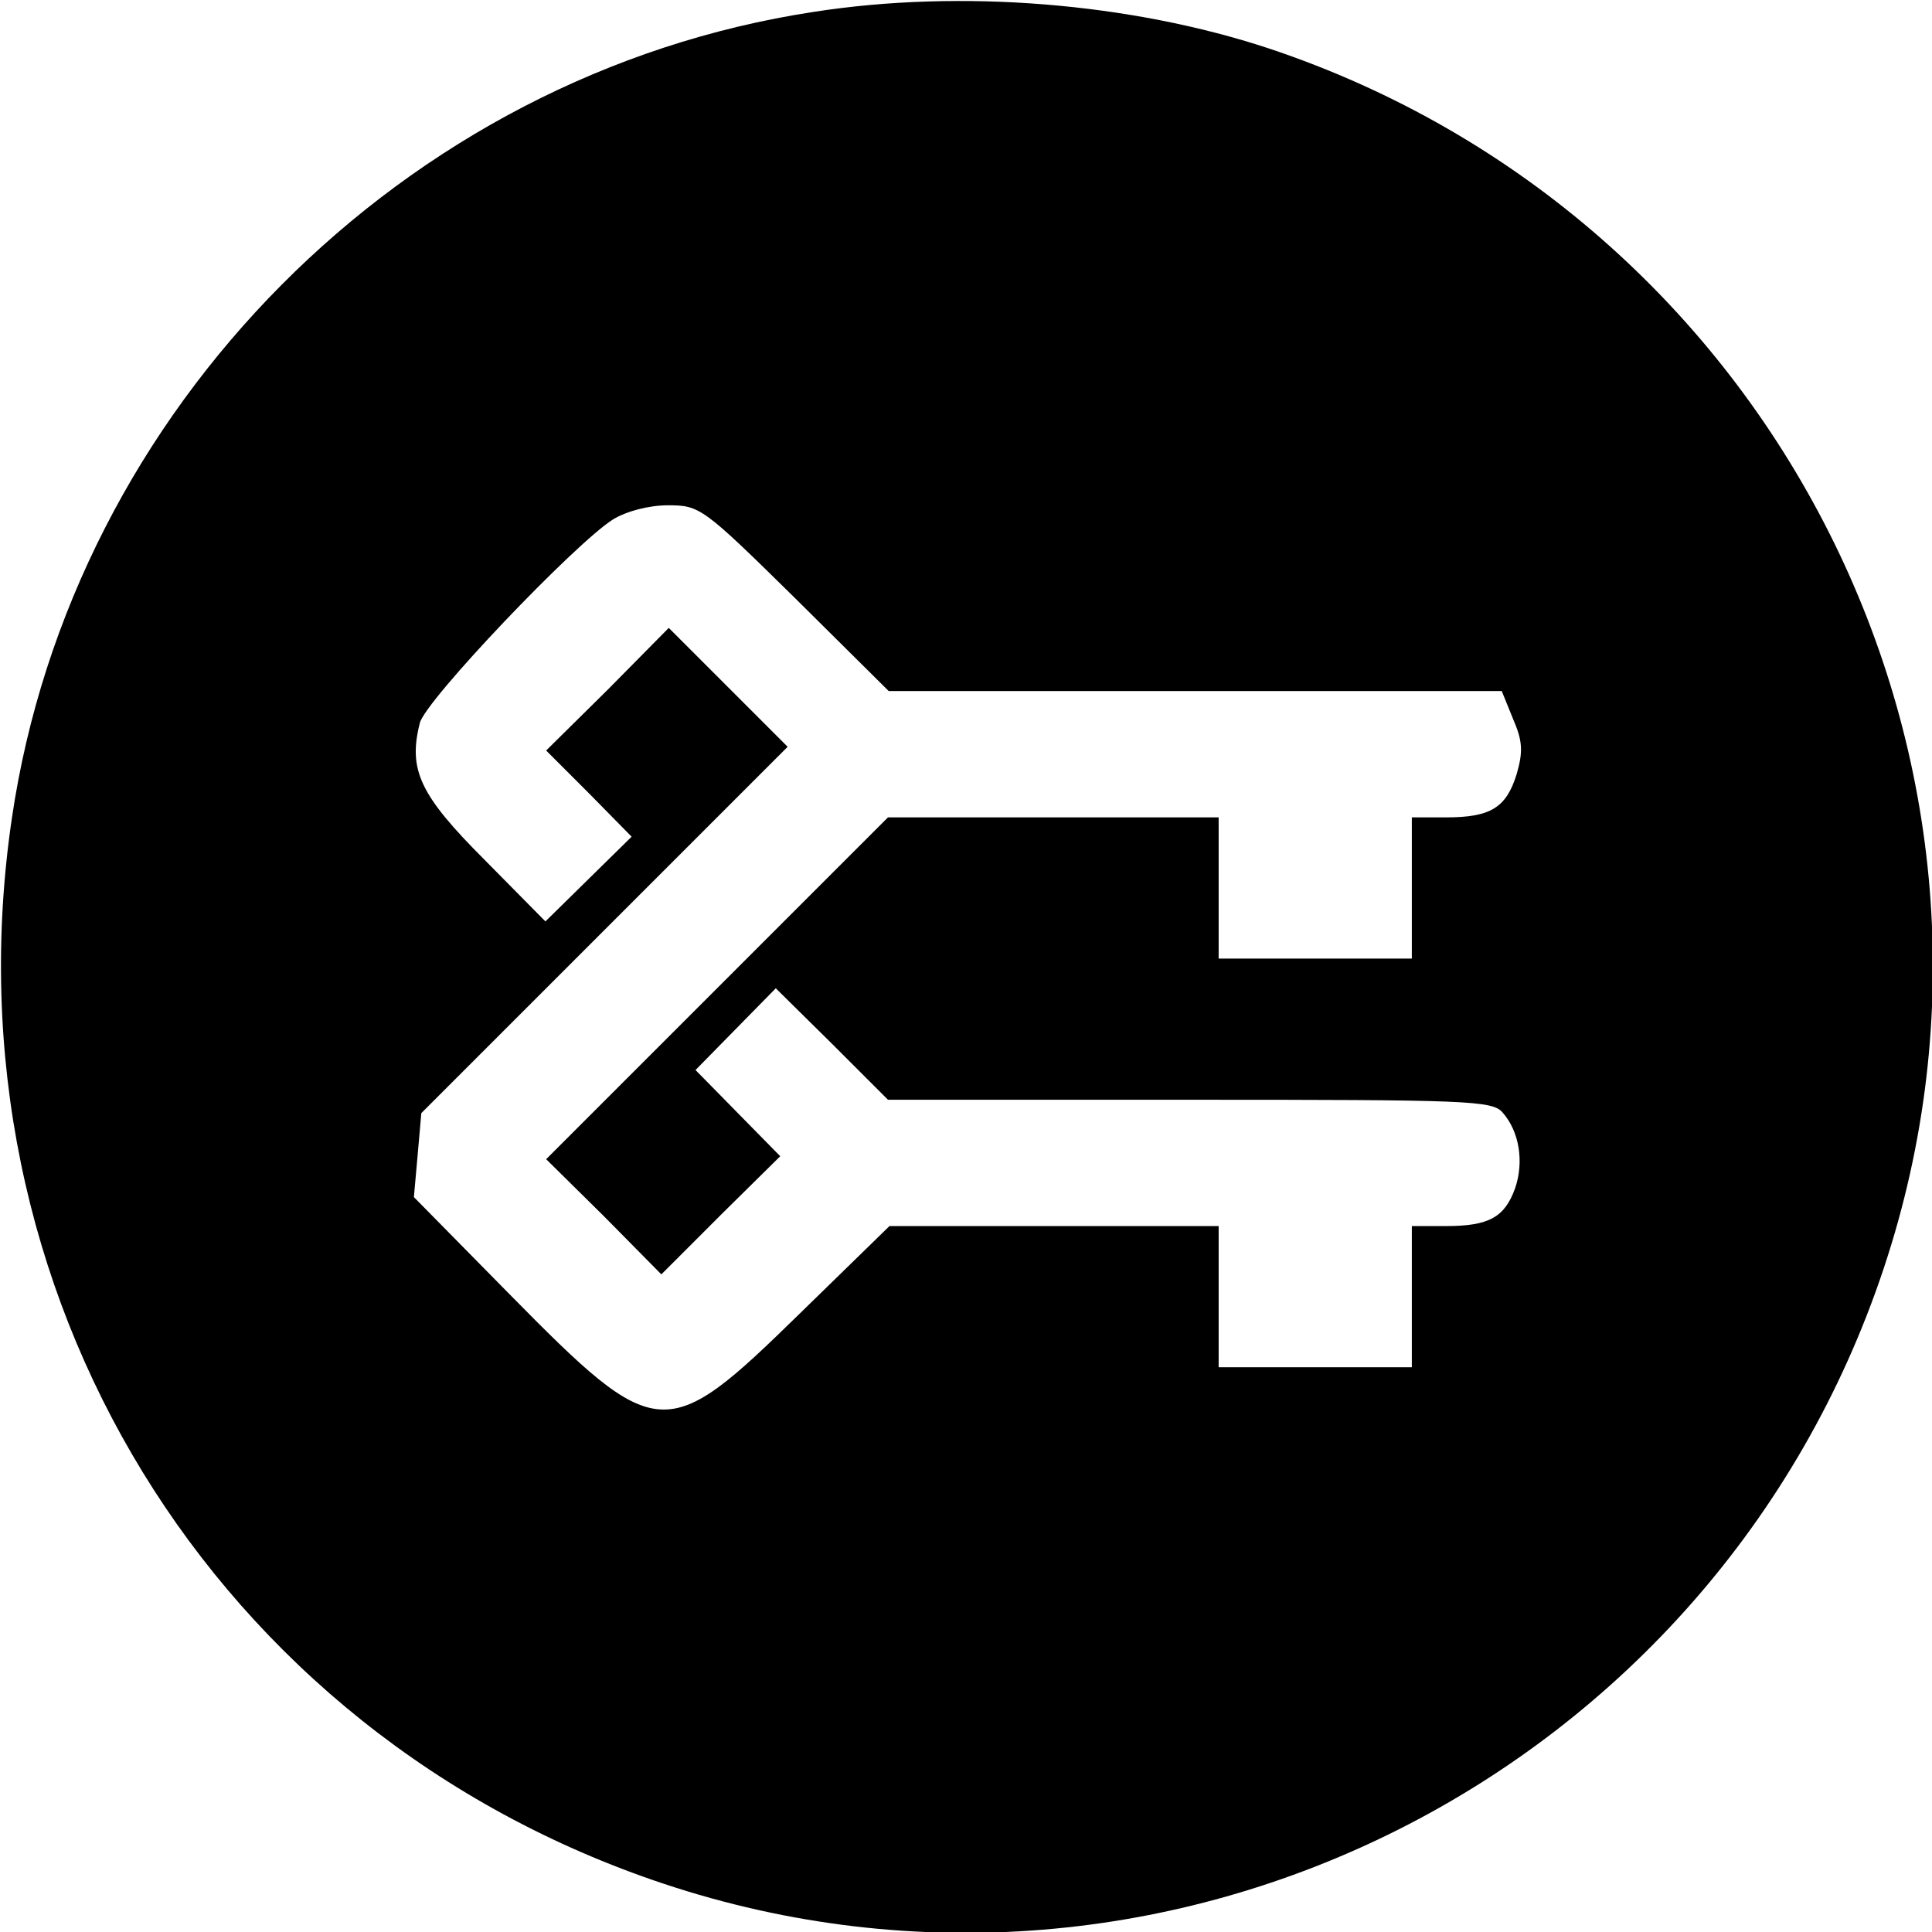
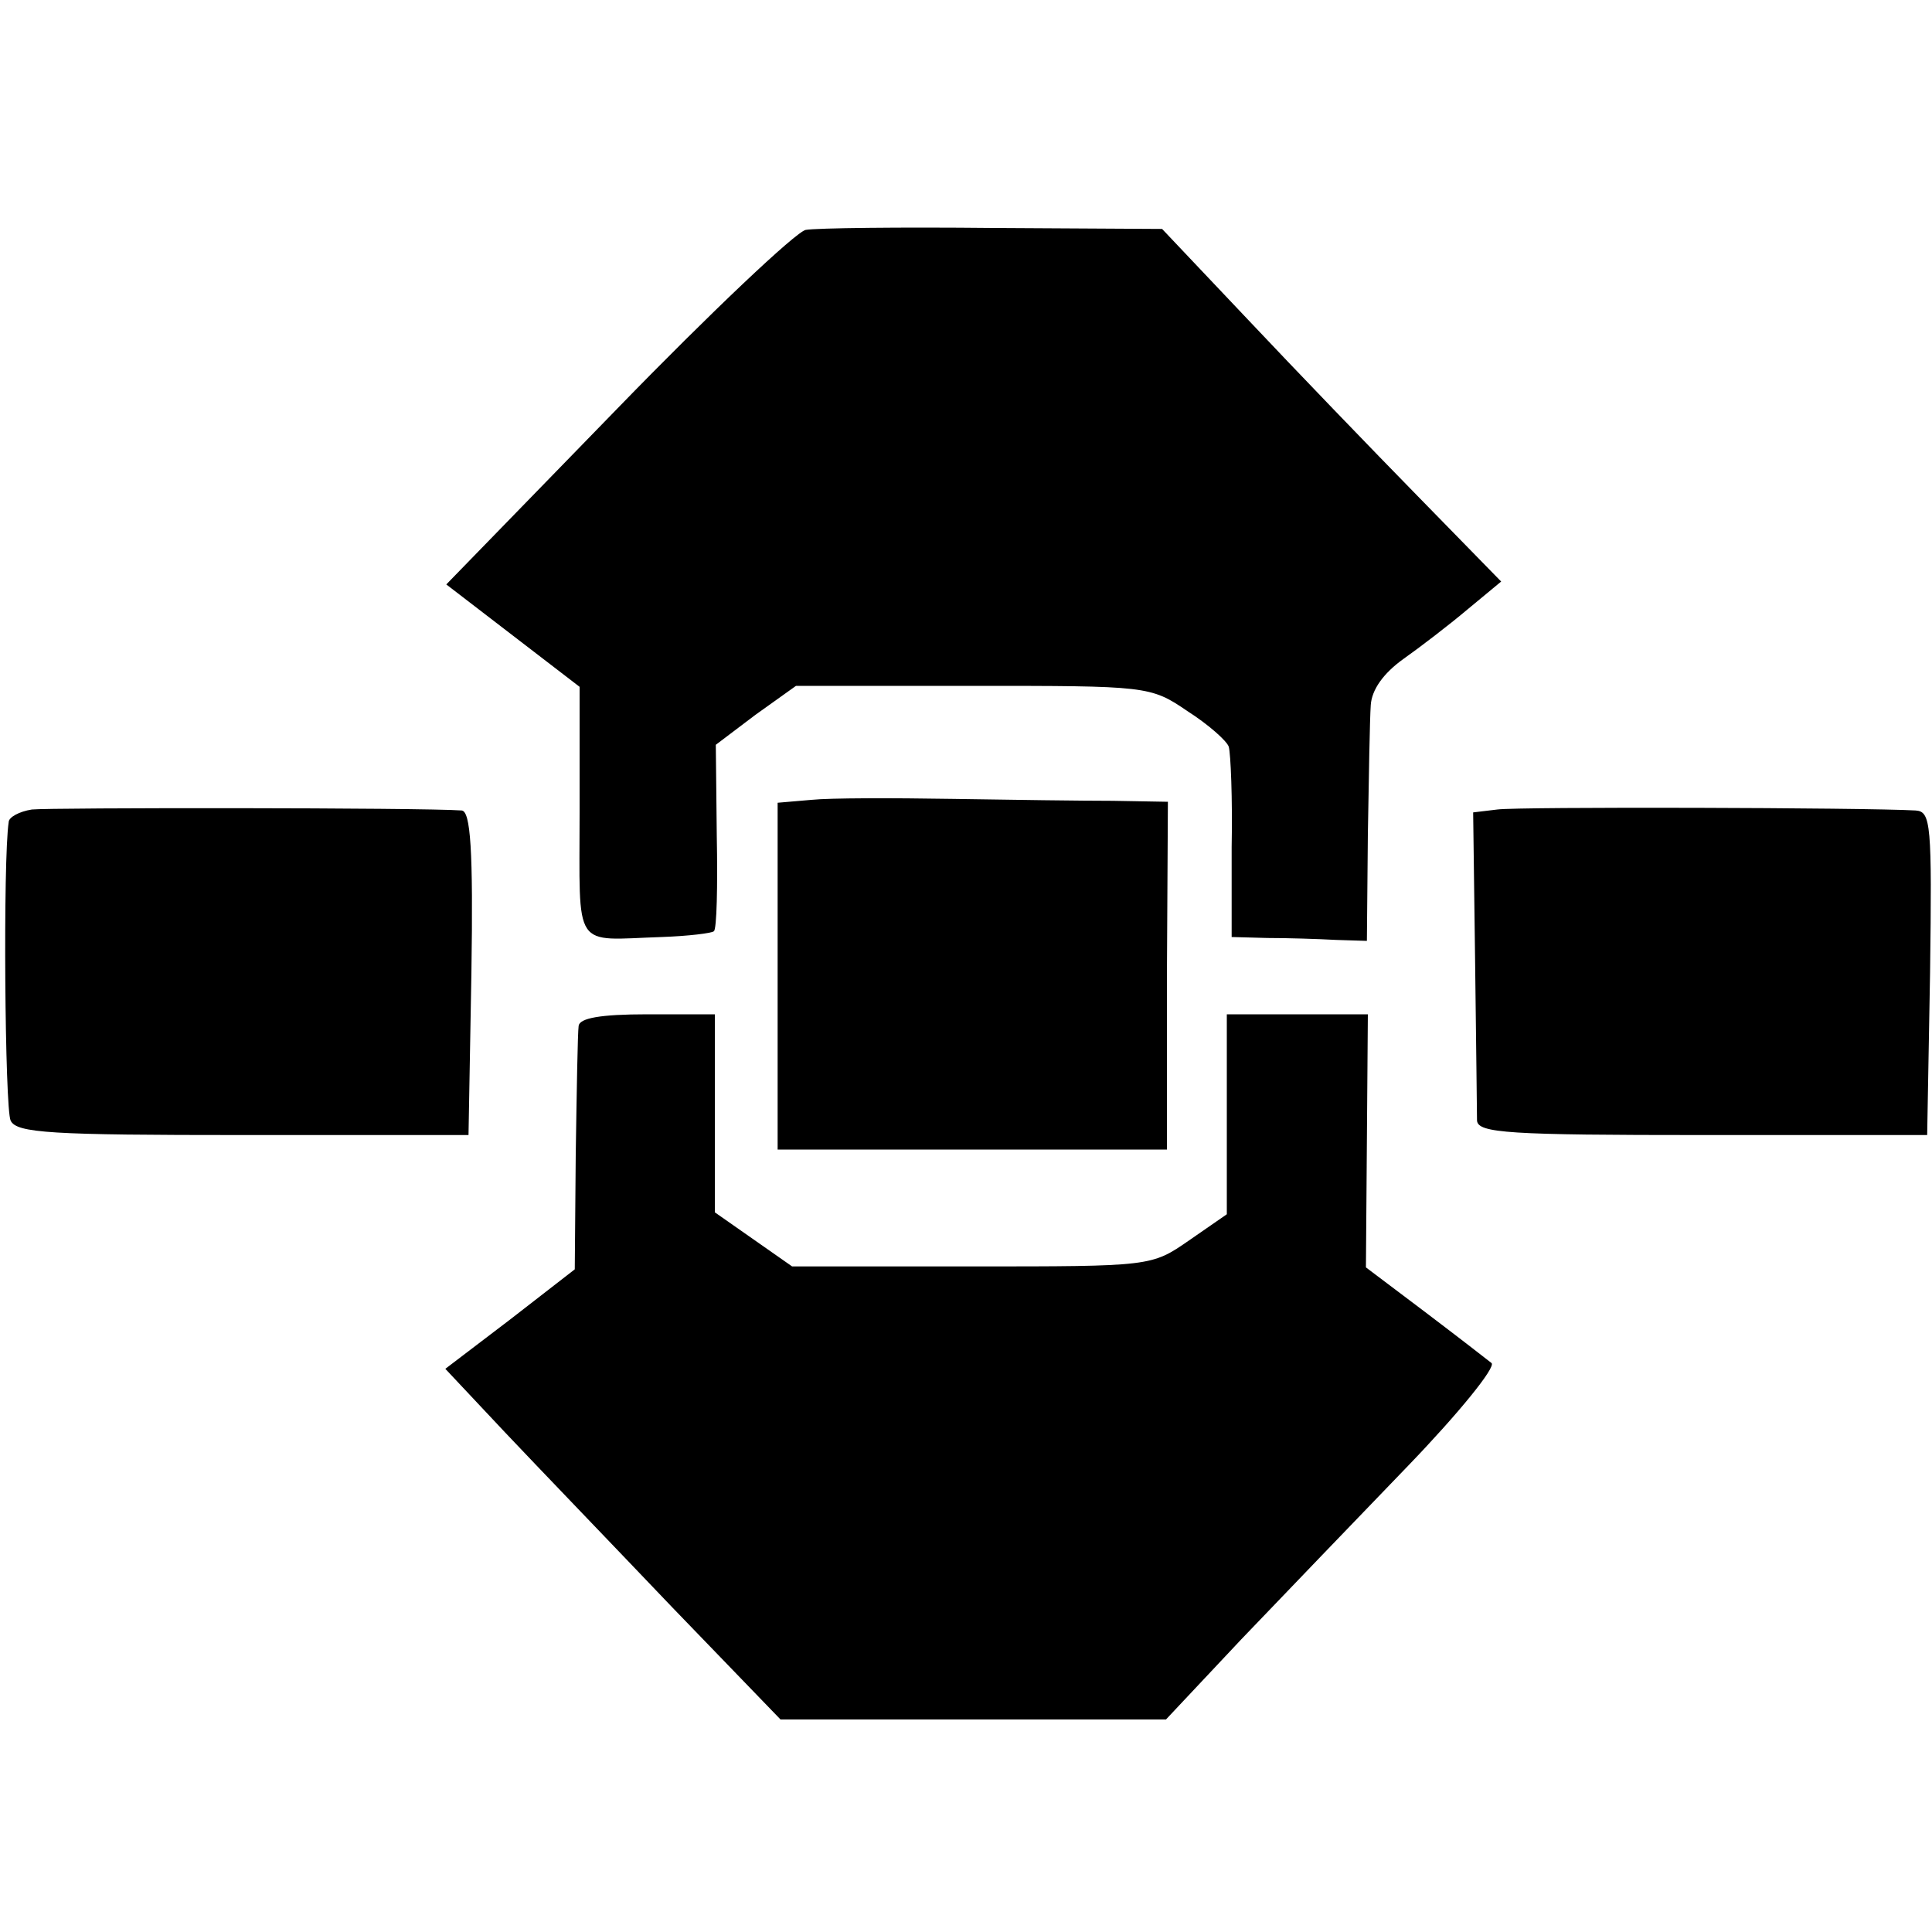
- <svg xmlns="http://www.w3.org/2000/svg" version="1.0" width="260pt" height="260pt" viewBox="0 0 260 260" preserveAspectRatio="xMidYMid meet">
-   <g transform="translate(0,260) scale(0.1,-0.1)" fill="#000000" stroke="none">
-     <path d="M1095 2584 c-552 -84 -998 -534 -1079 -1085 -94 -637 271 -1232 877 -1434 678 -226 1415 146 1642 828 226 678 -146 1415 -828 1642 -185 61 -413 80 -612 49z m-25 -789 l126 -125 412 0 413 0 15 -37 c13 -30 14 -44 5 -75 -14 -45 -35 -58 -95 -58 l-46 0 0 -95 0 -95 -130 0 -130 0 0 95 0 95 -223 0 -222 0 -230 -230 -230 -230 78 -77 77 -78 80 80 80 79 -57 58 -57 58 54 55 54 55 76 -75 75 -75 406 0 c374 0 407 -1 421 -17 23 -26 29 -67 17 -102 -14 -39 -35 -51 -93 -51 l-46 0 0 -95 0 -95 -130 0 -130 0 0 95 0 95 -222 0 -221 0 -121 -118 c-180 -176 -191 -176 -390 26 l-129 131 5 56 5 57 246 246 247 247 -80 80 -80 80 -82 -83 -83 -82 58 -58 57 -58 -58 -57 -58 -57 -82 83 c-87 87 -103 121 -87 184 7 30 209 242 260 274 18 11 48 19 74 19 43 0 47 -3 171 -125z" />
+ <svg xmlns="http://www.w3.org/2000/svg" version="1.0" width="200pt" height="200pt" viewBox="0 0 200 200" preserveAspectRatio="xMidYMid meet">
+   <g transform="translate(0,200) scale(0.1,-0.1)" fill="#000000" stroke="none">
+     <path d="M834 1762 c-10 -2 -98 -85 -195 -185 l-177 -182 69 -53 69 -53 0 -130 c0 -145 -8 -132 85 -129 28 1 52 4 54 6 3 2 4 47 3 99 l-1 94 41 31 42 30 183 0 c180 0 184 0 222 -26 22 -14 41 -31 43 -37 2 -7 4 -54 3 -104 l0 -93 37 -1 c21 0 53 -1 71 -2 l32 -1 1 110 c1 60 2 120 3 134 1 16 13 33 34 48 17 12 47 35 66 51 l35 29 -86 88 c-48 49 -127 131 -176 183 l-89 94 -175 1 c-96 1 -183 0 -194 -2z" />
+     <path d="M840 1172 l-35 -3 0 -179 0 -180 201 0 202 0 0 180 1 180 -57 1 c-31 0 -106 1 -167 2 -60 1 -126 1 -145 -1z" />
+     <path d="M33 1162 c-13 -2 -24 -8 -24 -13 -6 -39 -4 -297 2 -309 6 -13 42 -15 241 -15 l233 0 3 168 c2 128 -1 167 -10 168 -41 3 -427 3 -445 1z" />
+     <path d="M1550 1162 l-25 -3 2 -152 c1 -84 2 -159 2 -167 1 -13 33 -15 234 -15 l232 0 3 168 c2 154 1 167 -15 168 -53 3 -412 4 -433 1z" />
+     <path d="M599 938 c-1 -7 -2 -67 -3 -133 l-1 -119 -67 -52 -67 -51 62 -66 c34 -36 112 -117 173 -181 l112 -116 199 0 200 0 78 83 c43 45 121 126 173 180 52 54 91 102 86 106 -5 4 -36 28 -69 53 l-61 46 1 131 1 131 -73 0 -73 0 0 -104 0 -103 -39 -27 c-39 -27 -39 -27 -225 -27 l-186 0 -40 28 -40 28 0 103 0 102 -70 0 c-49 0 -70 -4 -71 -12z" />
  </g>
</svg>
